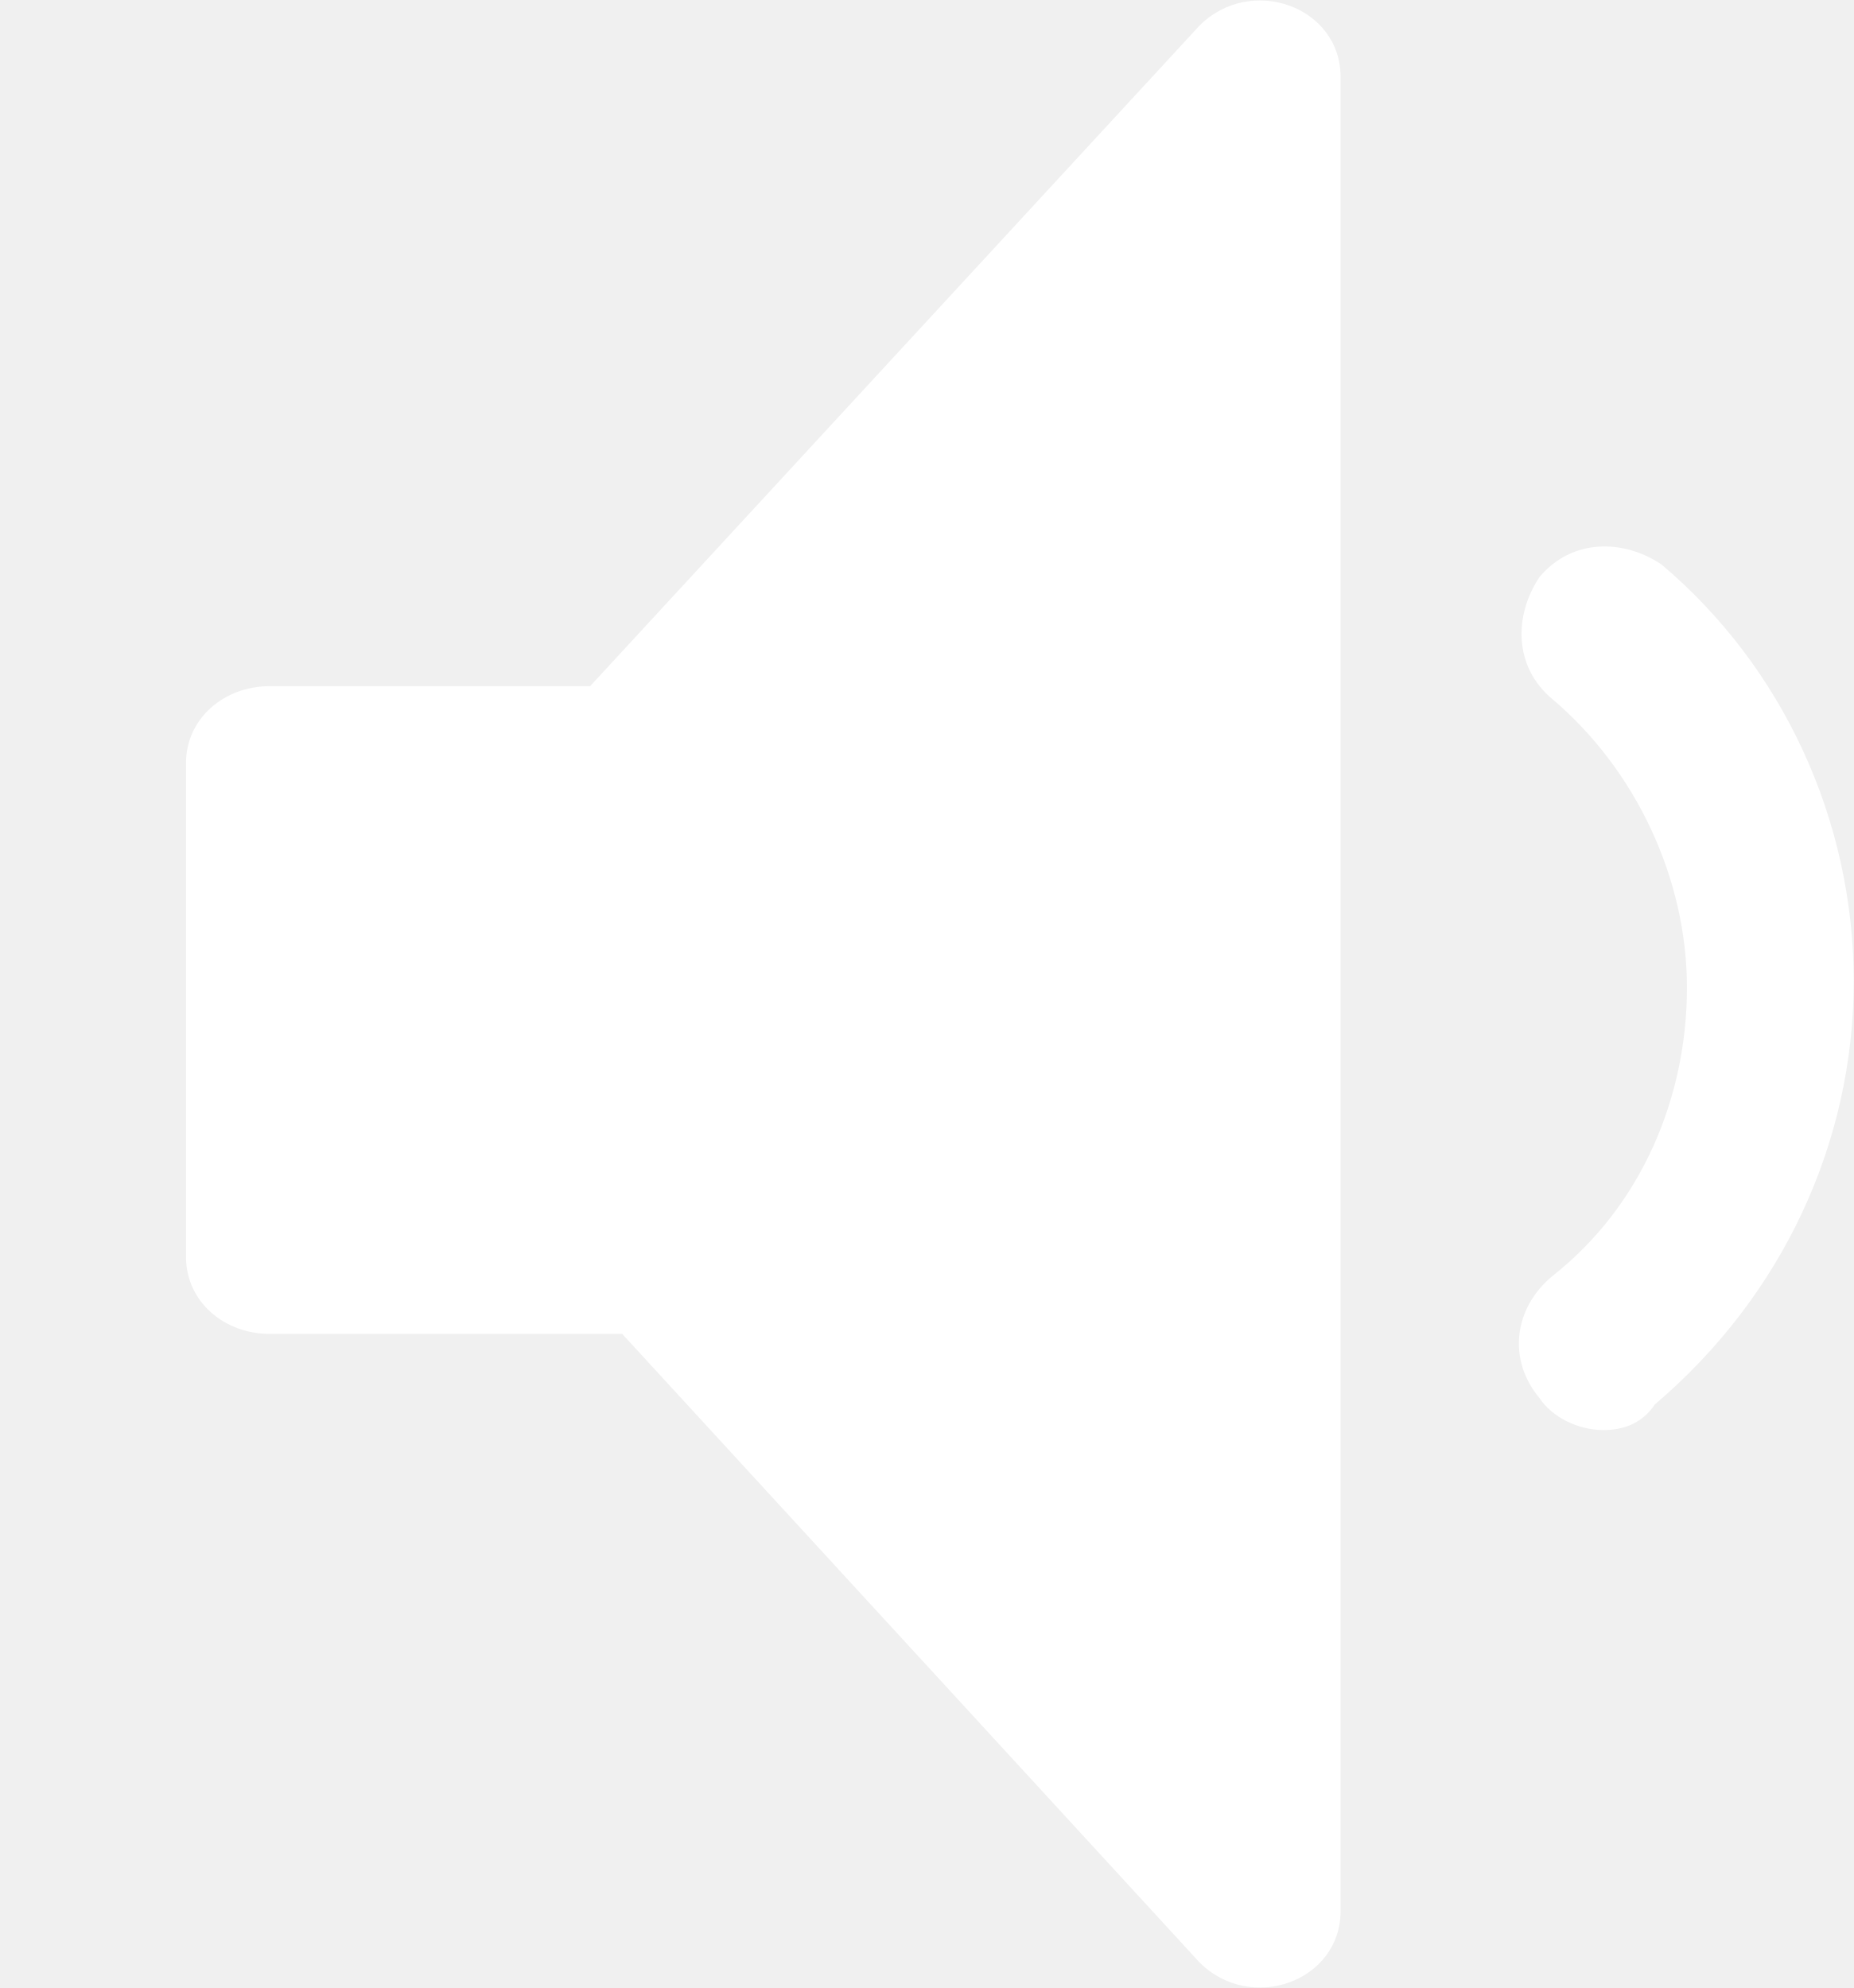
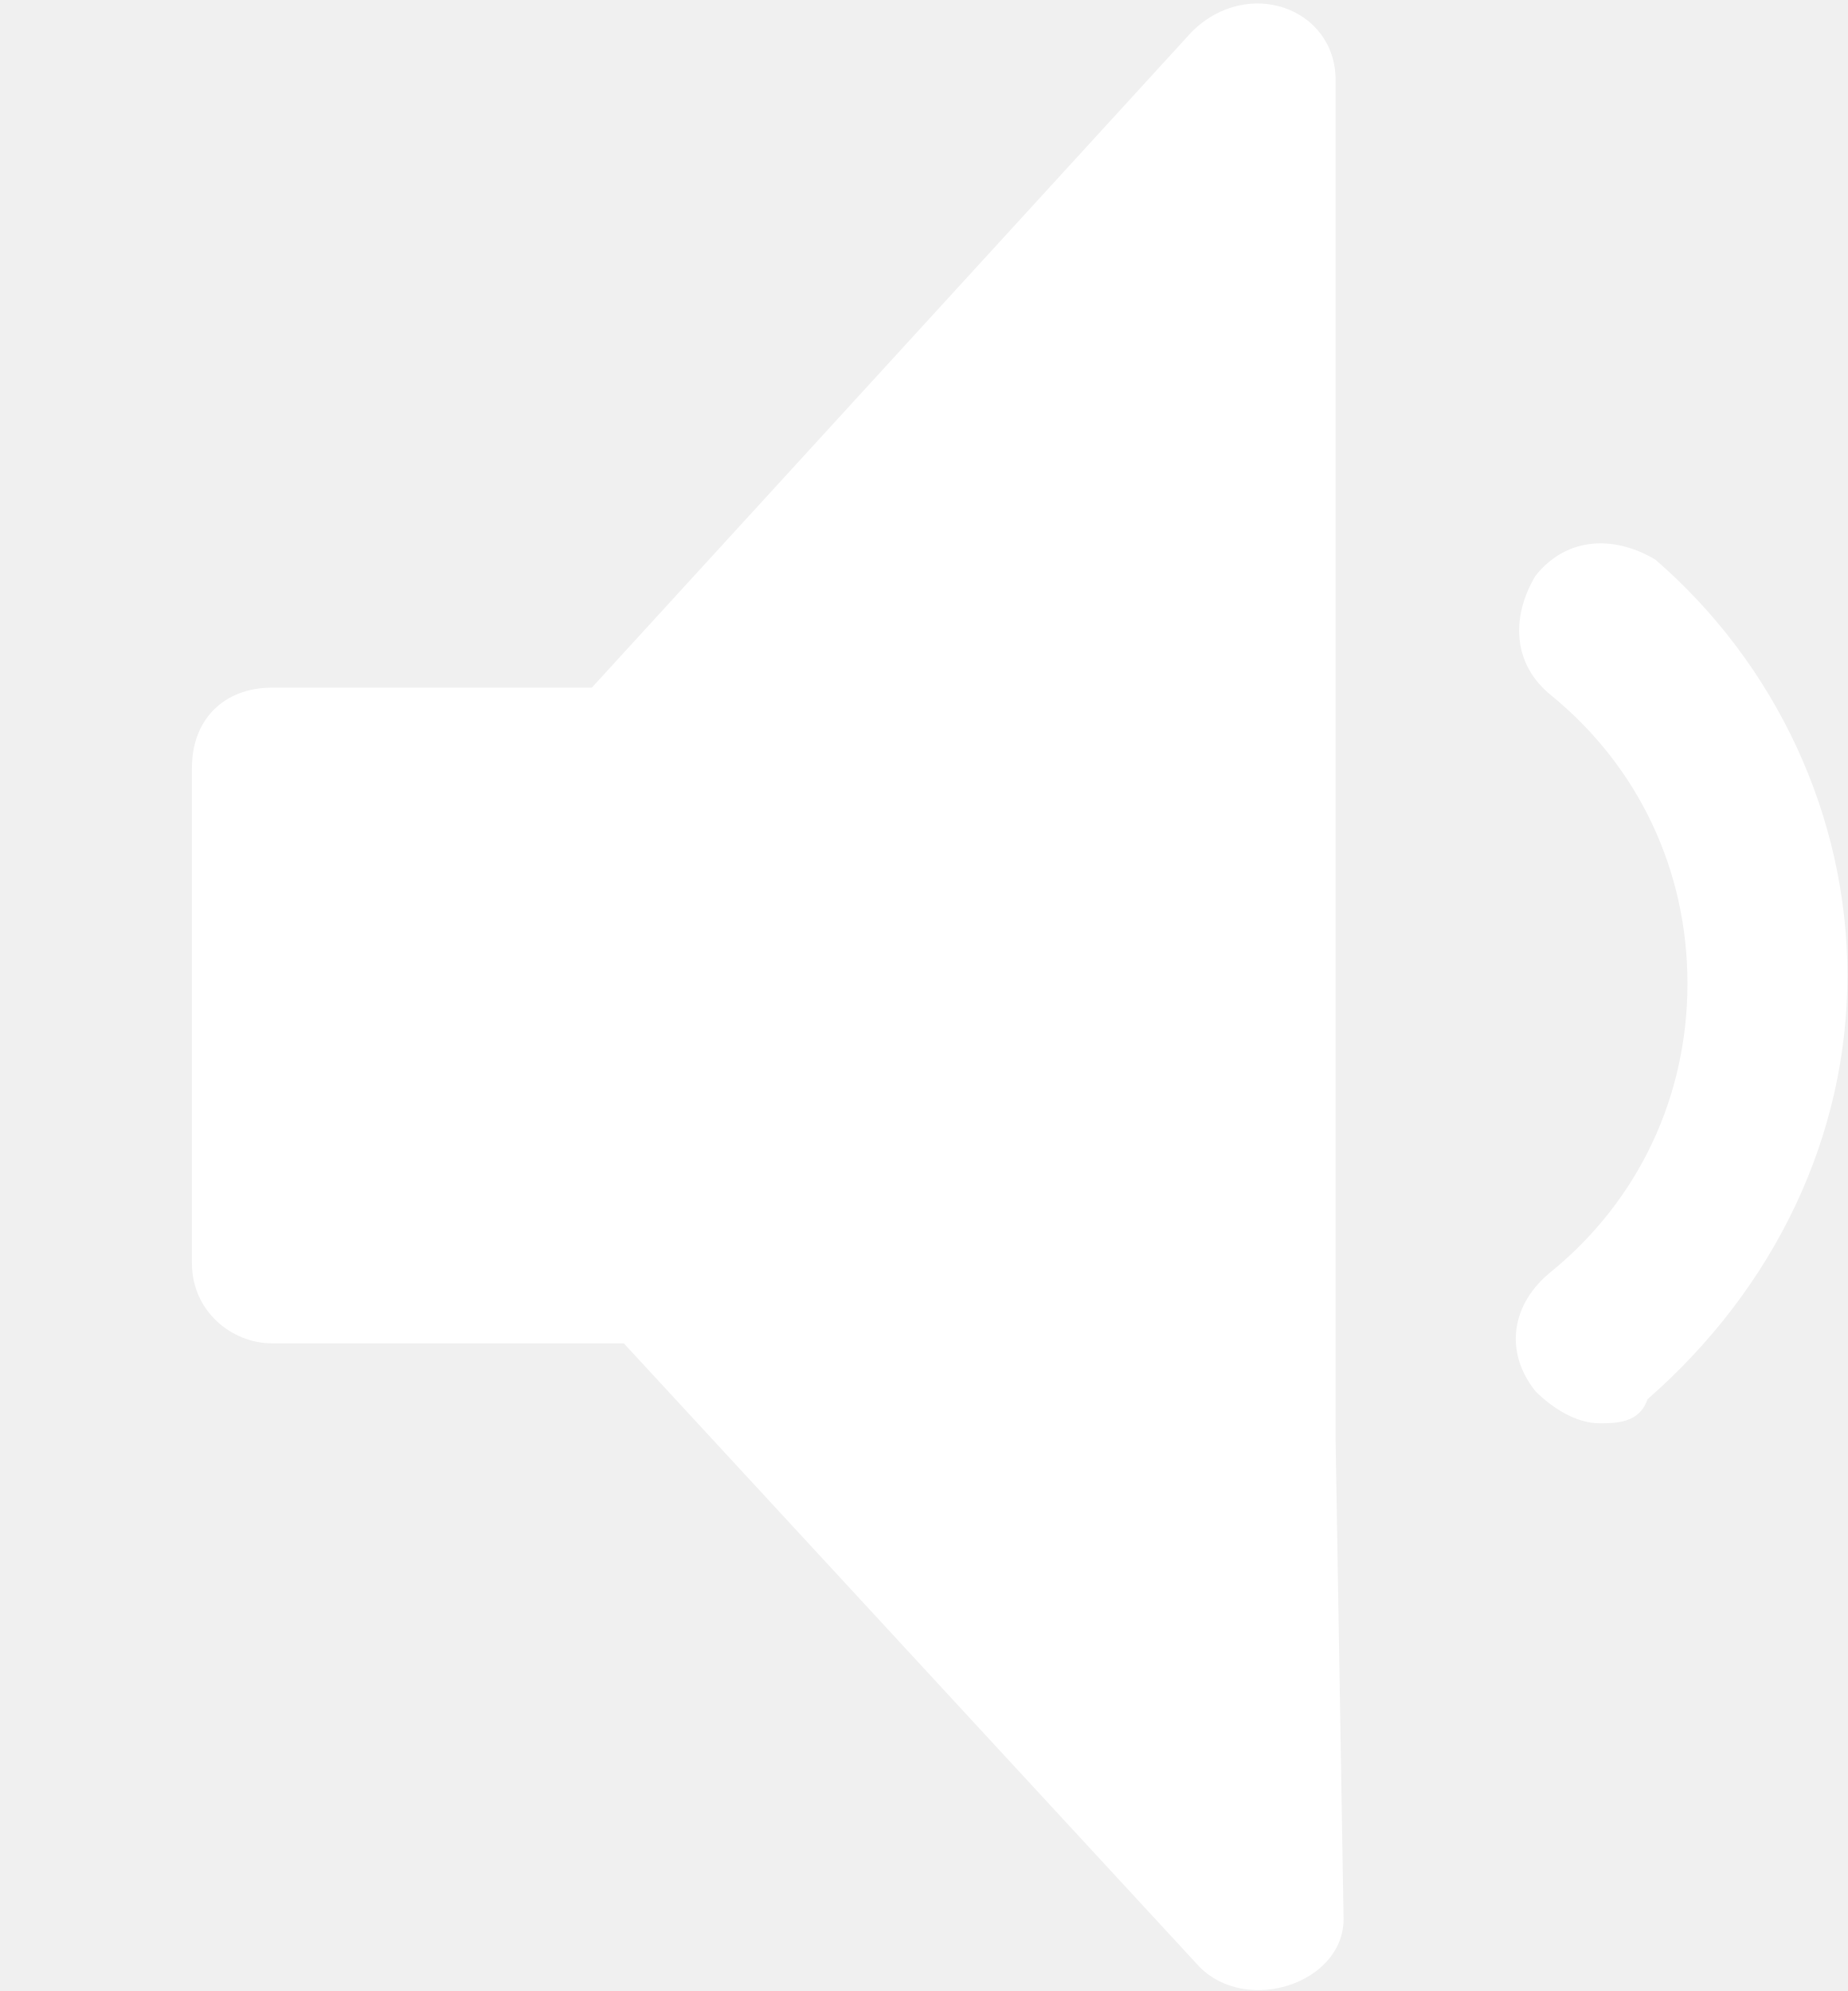
- <svg xmlns="http://www.w3.org/2000/svg" version="1.1" id="Layer_1" x="0px" y="0px" viewBox="0 0 28.9 31" style="enable-background:new 0 0 28.9 31;" xml:space="preserve">
+ <svg xmlns="http://www.w3.org/2000/svg" version="1.1" id="Layer_1" x="0px" y="0px" viewBox="0 0 23.1 24.9" style="enable-background:new 0 0 23.1 24.9;" xml:space="preserve">
  <style type="text/css">
	.st0{fill:#FFFFFF;}
	.st1{fill:none;}
</style>
  <g>
-     <path class="st0" d="M20.9,22.5V1.2c0-1.1-1.4-1.6-2.2-0.8L9.2,10.7H9H4.5H4.2c-0.7,0-1.3,0.5-1.3,1.2v7.7c0,0.7,0.6,1.2,1.3,1.2   h5.5l9,9.8c0.8,0.8,2.2,0.3,2.2-0.8L20.9,22.5z" />
-     <path class="st0" d="M25,22.3c-0.4,0-0.8-0.2-1-0.5c-0.5-0.6-0.4-1.4,0.2-1.9c1.4-1.1,2.1-2.8,2.1-4.5s-0.8-3.4-2.1-4.5   C23.6,10.4,23.6,9.6,24,9c0.5-0.6,1.3-0.6,1.9-0.2c1.9,1.6,3,4,3,6.5s-1.1,4.9-3.1,6.6C25.6,22.2,25.3,22.3,25,22.3z" />
+     <path class="st0" d="M16.7,18V1c0-0.9-1.1-1.3-1.8-0.6L7.4,8.6H7.2H3.6H3.4c-0.6,0-1,0.4-1,1v6.2c0,0.6,0.5,1,1,1h4.4l7.2,7.8   c0.6,0.6,1.8,0.2,1.8-0.6L16.7,18z" />
+     <path class="st0" d="M20,17.8c-0.3,0-0.6-0.2-0.8-0.4c-0.4-0.5-0.3-1.1,0.2-1.5c1.1-0.9,1.7-2.2,1.7-3.6s-0.6-2.7-1.7-3.6   c-0.5-0.4-0.5-1-0.2-1.5c0.4-0.5,1-0.5,1.5-0.2c1.5,1.3,2.4,3.2,2.4,5.2s-0.9,3.9-2.5,5.3C20.5,17.8,20.2,17.8,20,17.8z" />
  </g>
-   <rect class="st1" width="28.9" height="30.9" />
+   <rect class="st1" width="23.1" height="24.7" />
</svg>
